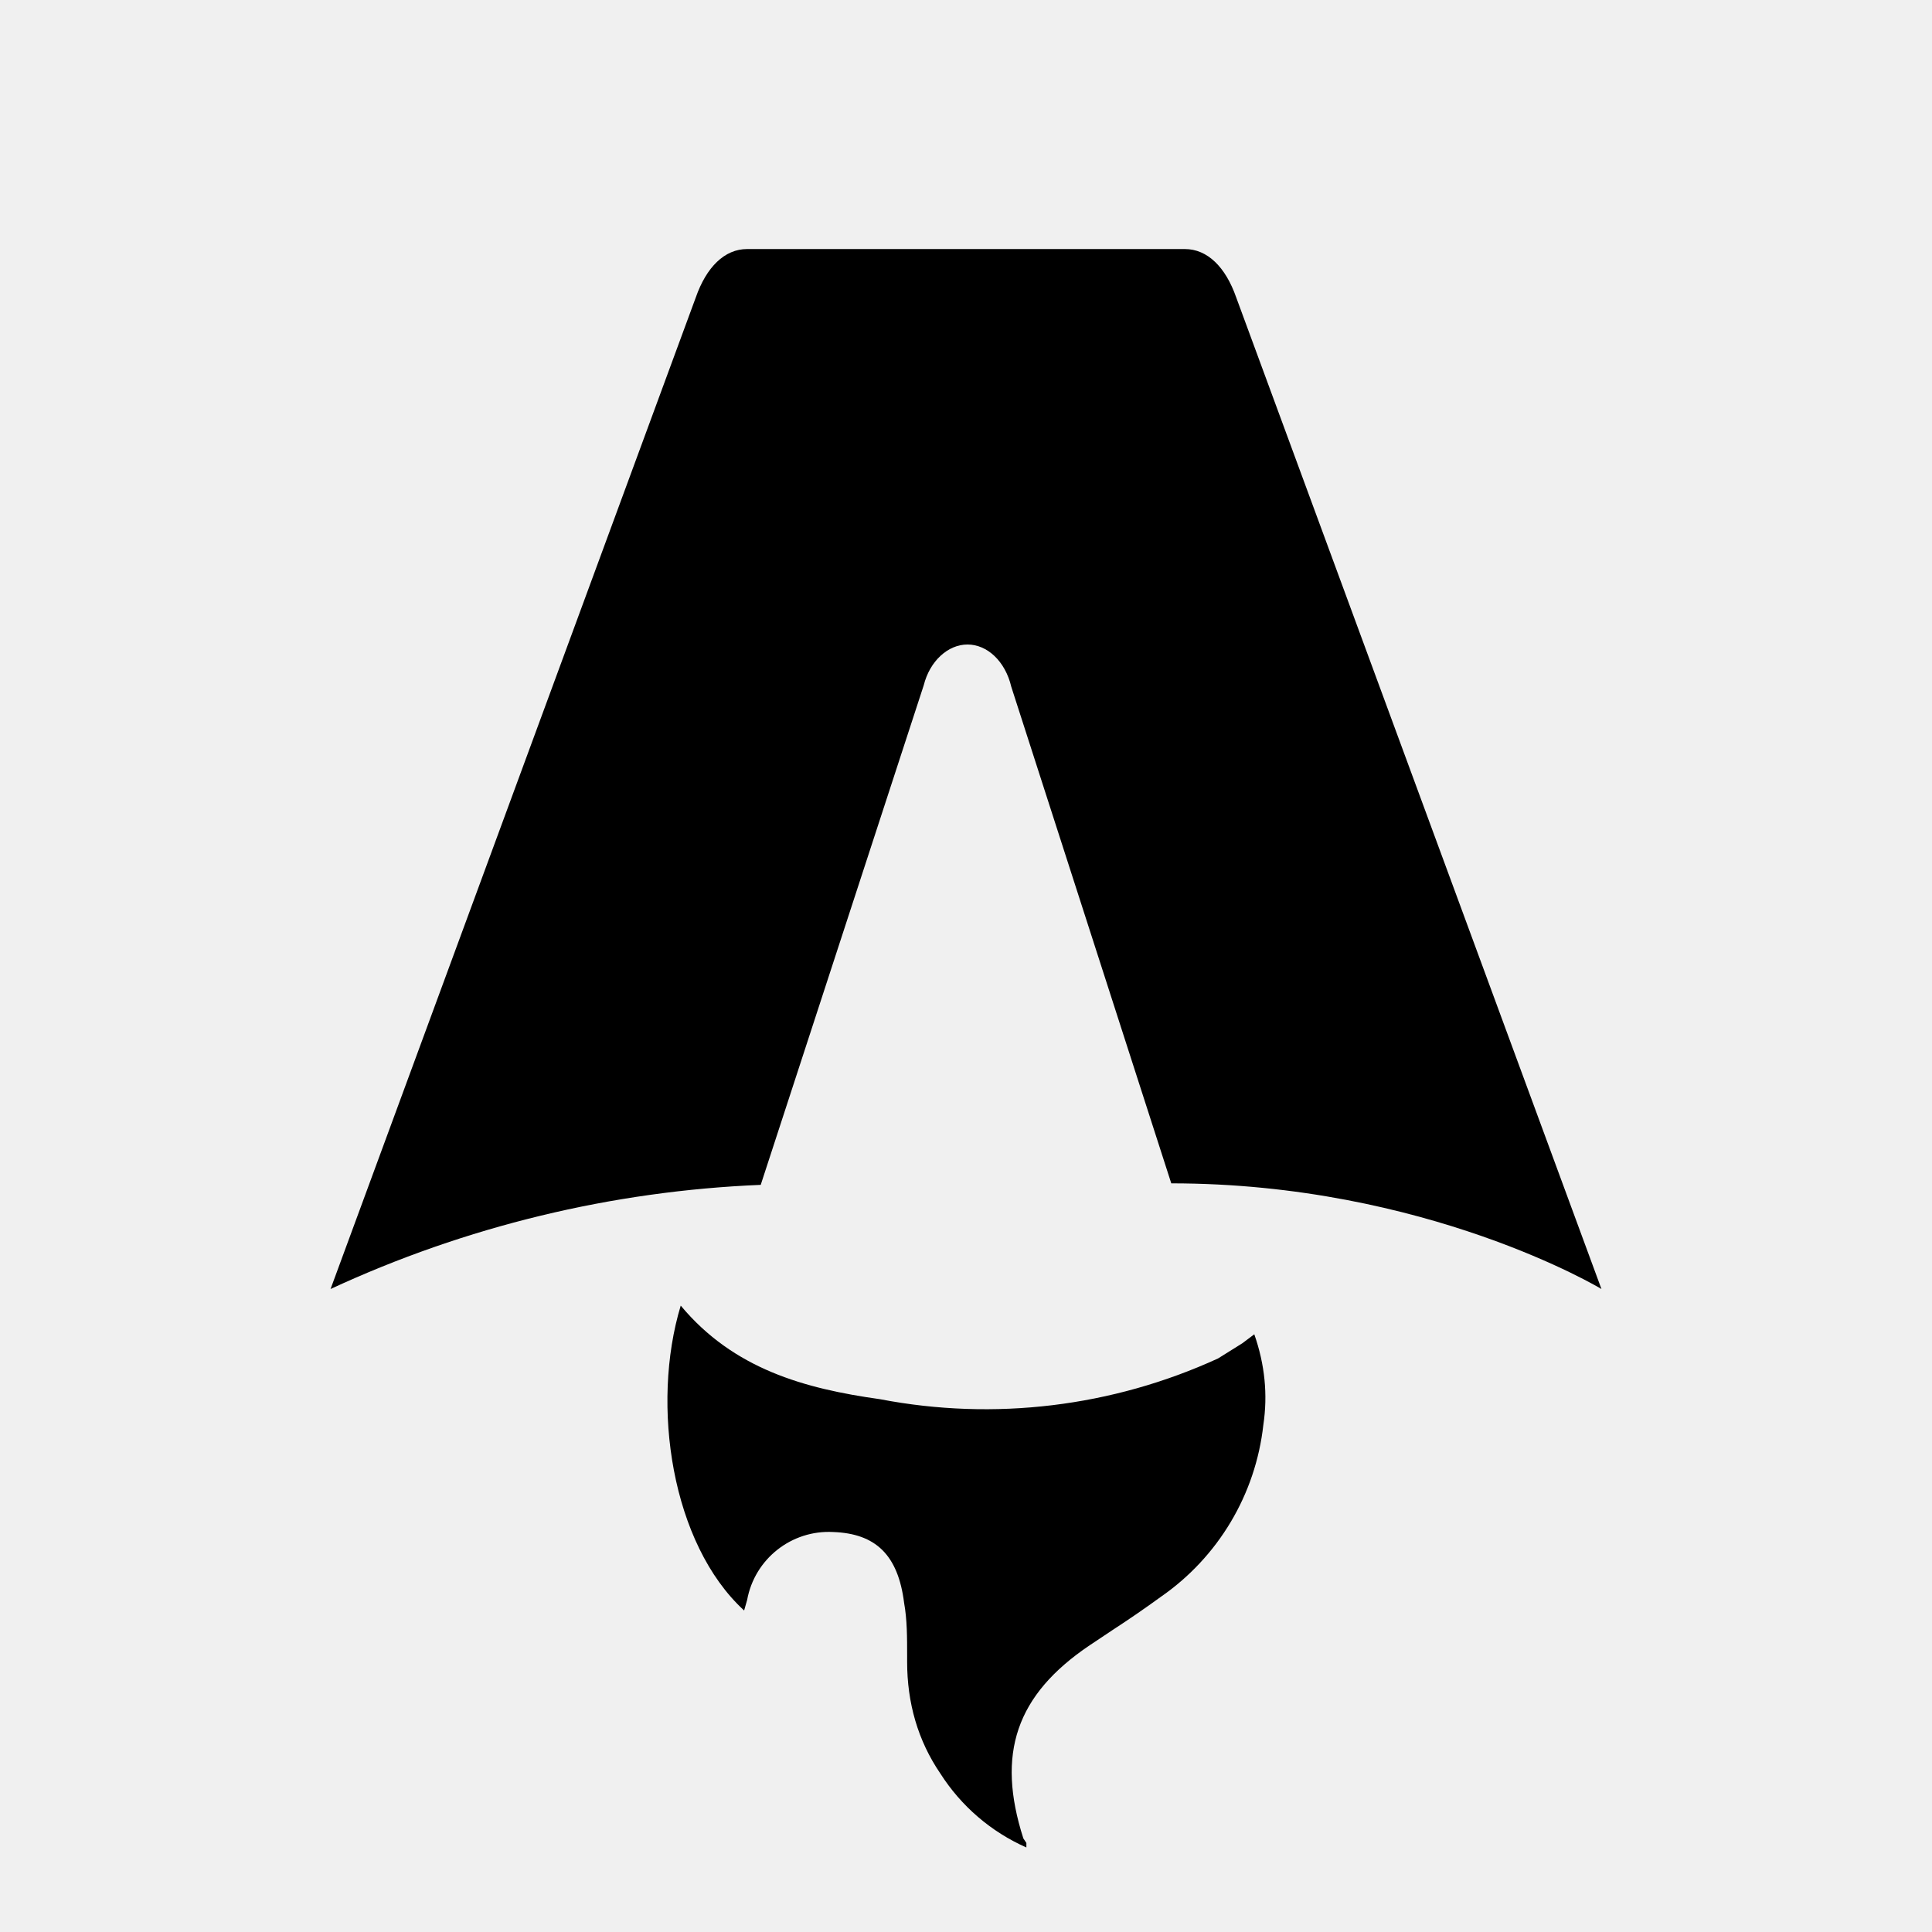
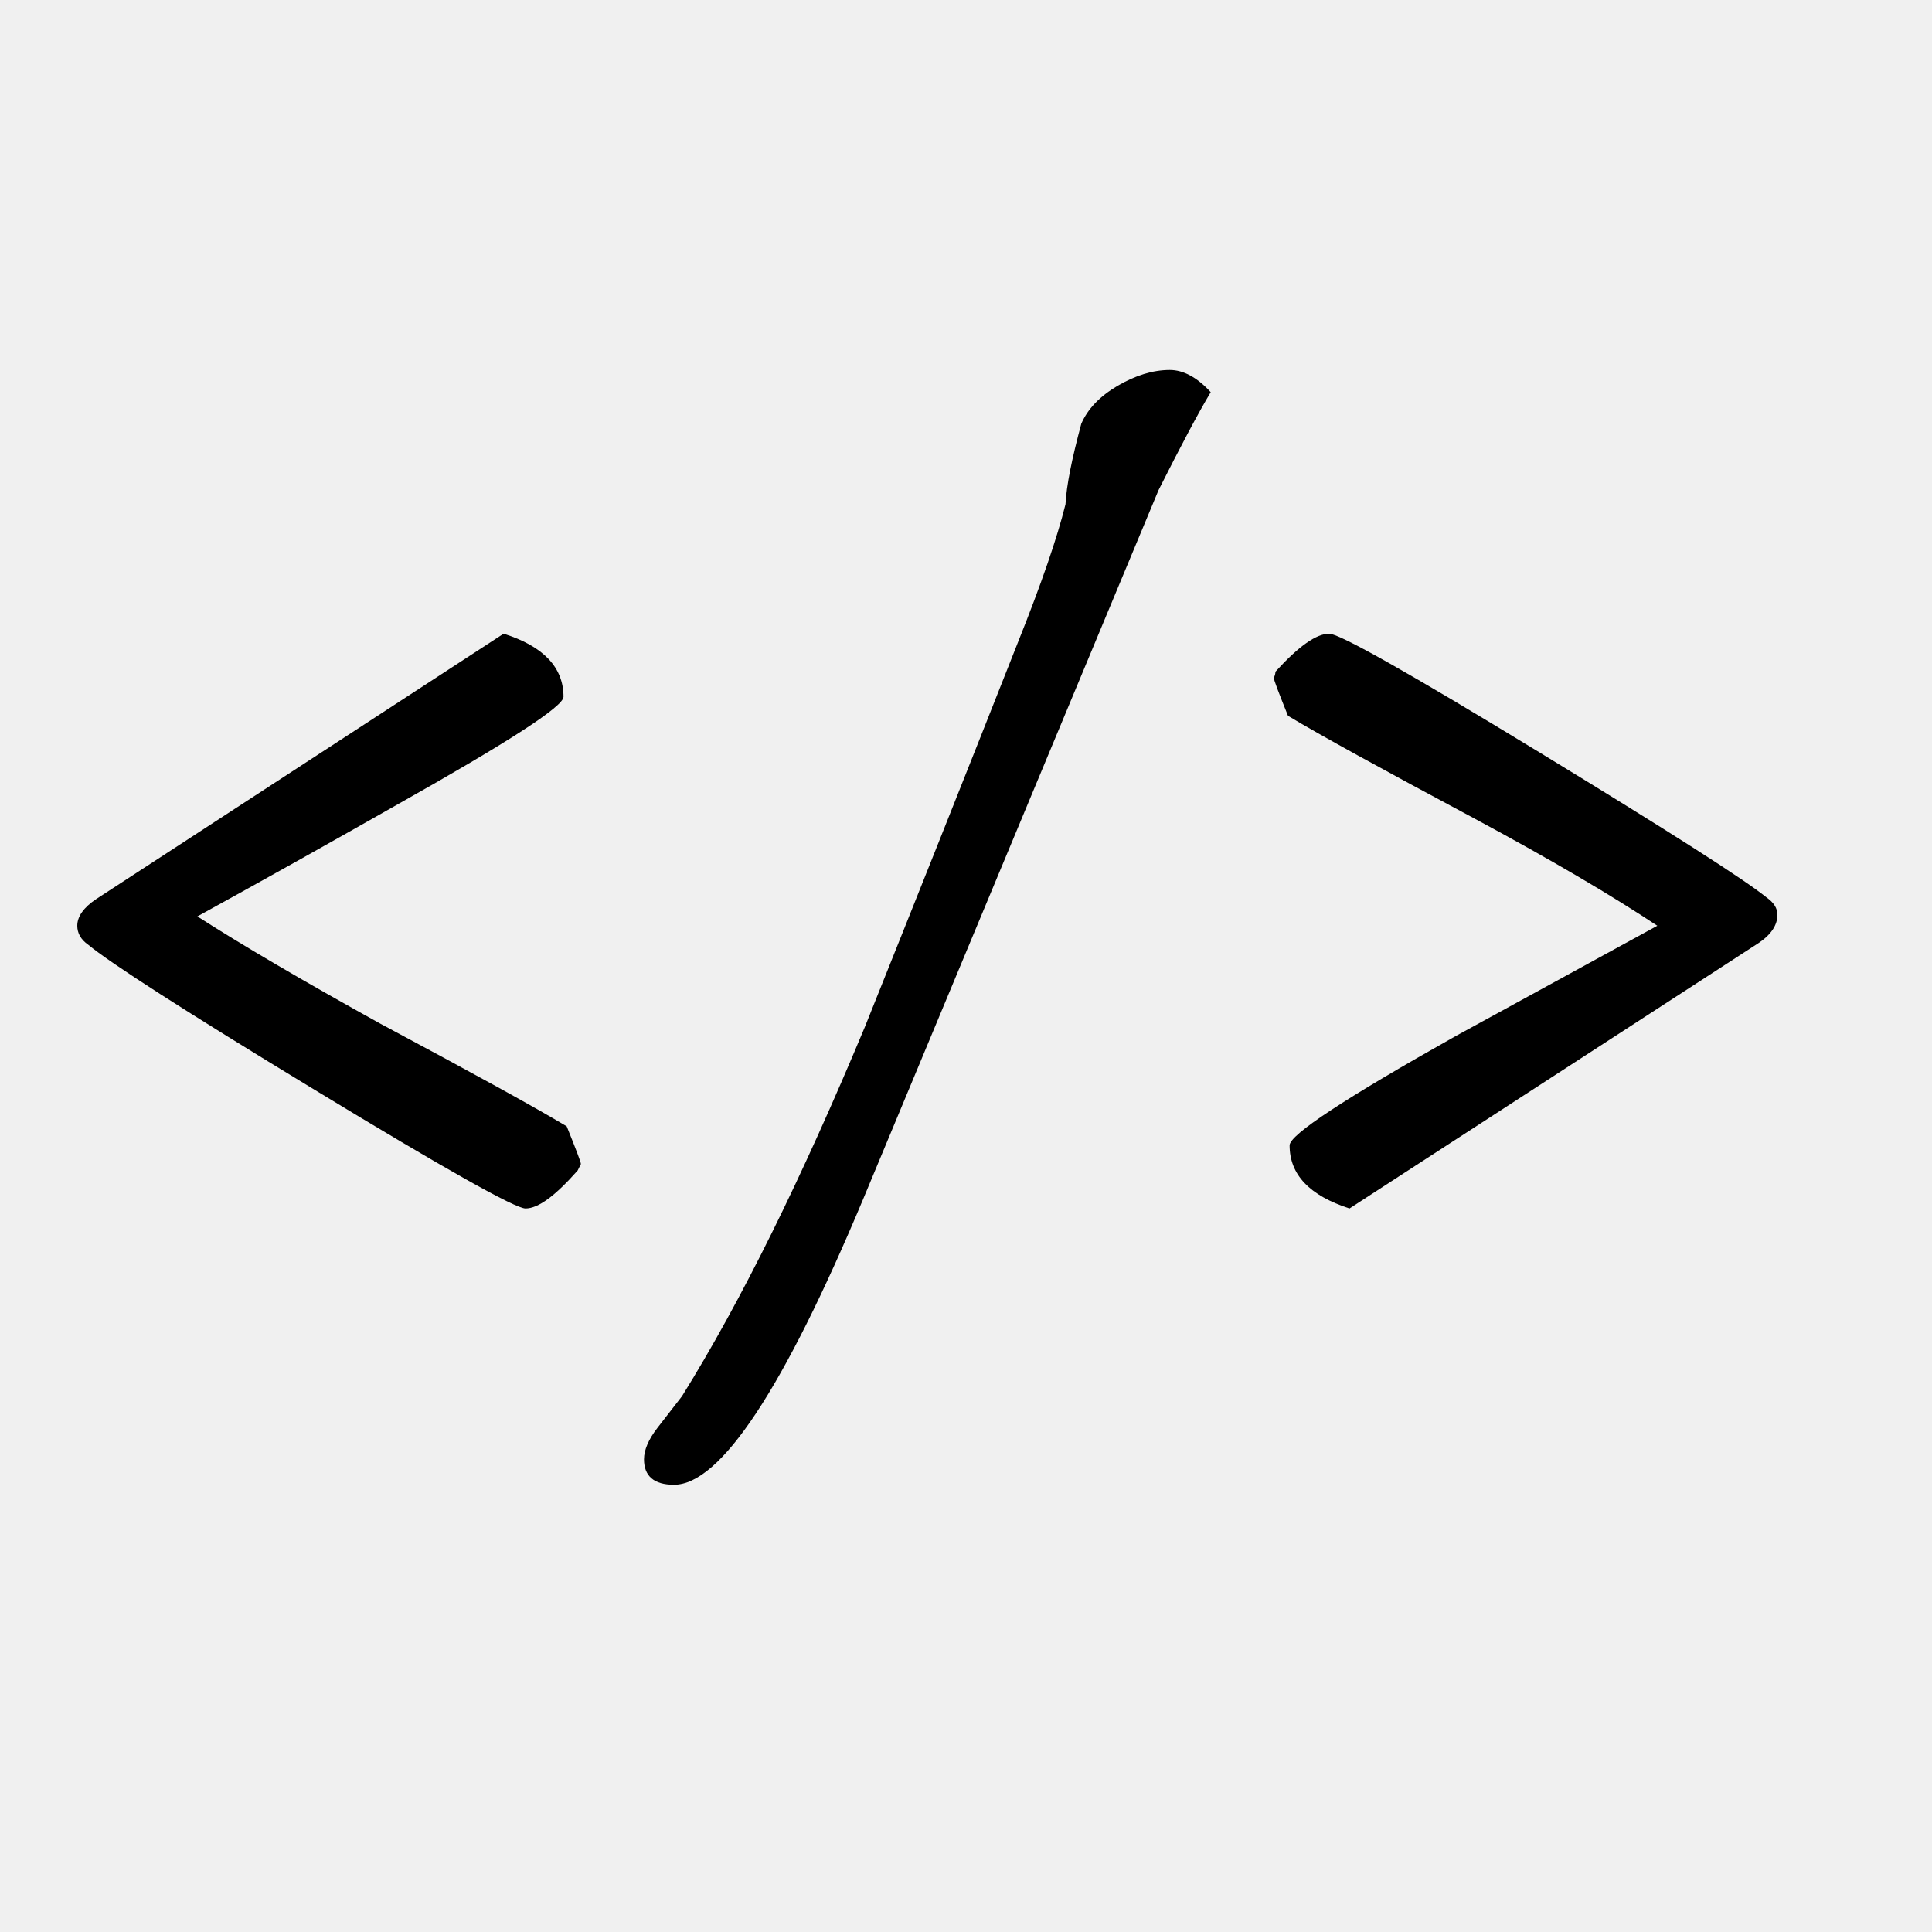
- <svg xmlns="http://www.w3.org/2000/svg" fill="none" viewBox="0 0 128 128">
-   <path d="M50.4 78.5a75.1 75.1 0 0 0-28.5 6.9l24.2-65.7c.7-2 1.9-3.2 3.4-3.2h29c1.5 0 2.7 1.2 3.4 3.2l24.2 65.7s-11.6-7-28.5-7L67 45.5c-.4-1.7-1.6-2.8-2.9-2.8-1.3 0-2.5 1.1-2.9 2.7L50.4 78.5Zm-1.1 28.2Zm-4.2-20.2c-2 6.6-.6 15.8 4.2 20.2a17.5 17.5 0 0 1 .2-.7 5.5 5.5 0 0 1 5.7-4.5c2.8.1 4.3 1.5 4.7 4.7.2 1.1.2 2.3.2 3.5v.4c0 2.7.7 5.2 2.2 7.4a13 13 0 0 0 5.7 4.9v-.3l-.2-.3c-1.8-5.6-.5-9.5 4.4-12.8l1.5-1a73 73 0 0 0 3.2-2.2 16 16 0 0 0 6.8-11.4c.3-2 .1-4-.6-6l-.8.6-1.6 1a37 37 0 0 1-22.4 2.7c-5-.7-9.7-2-13.2-6.2Z" />
+ <svg xmlns="http://www.w3.org/2000/svg" fill="none" viewBox="0 0 6 6">
+   <path d="M5.52,2.841c-0,0.032 -0.02,0.062 -0.059,0.088l-1.27,0.824c-0.124,-0.04 -0.186,-0.105 -0.186,-0.196c0,-0.033 0.172,-0.146 0.515,-0.339l0.627,-0.343c-0.137,-0.091 -0.326,-0.203 -0.568,-0.333c-0.288,-0.154 -0.481,-0.26 -0.579,-0.319c-0.029,-0.072 -0.044,-0.111 -0.044,-0.118c0.003,-0.006 0.005,-0.013 0.005,-0.019c0.072,-0.079 0.127,-0.118 0.167,-0.118c0.032,0 0.25,0.123 0.652,0.368c0.402,0.245 0.637,0.395 0.706,0.451c0.023,0.016 0.034,0.034 0.034,0.054Z" />
+   <path d="M3.76,1.218c-0.039,0.065 -0.093,0.167 -0.162,0.304l-0.917,2.201c-0.248,0.592 -0.444,0.888 -0.588,0.888c-0.062,-0 -0.093,-0.027 -0.093,-0.079c0,-0.029 0.014,-0.062 0.042,-0.098l0.076,-0.098c0.183,-0.294 0.372,-0.677 0.568,-1.147c0.16,-0.399 0.319,-0.798 0.476,-1.196c0.072,-0.18 0.121,-0.322 0.147,-0.427c0.003,-0.059 0.02,-0.142 0.049,-0.25c0.02,-0.046 0.057,-0.085 0.113,-0.118c0.055,-0.032 0.109,-0.049 0.162,-0.049c0.042,0 0.085,0.023 0.127,0.069Z" />
+   <path d="M1.804,3.615l-0.01,0.02c-0.069,0.078 -0.122,0.118 -0.162,0.118c-0.032,-0 -0.251,-0.123 -0.654,-0.368c-0.404,-0.245 -0.638,-0.396 -0.704,-0.451c-0.023,-0.016 -0.034,-0.036 -0.034,-0.059c-0,-0.029 0.02,-0.057 0.059,-0.083l1.265,-0.824c0.124,0.039 0.186,0.105 0.186,0.196c-0,0.03 -0.172,0.141 -0.515,0.334c-0.206,0.117 -0.413,0.233 -0.622,0.348c0.137,0.088 0.326,0.199 0.568,0.333c0.288,0.154 0.481,0.26 0.579,0.319c0.029,0.072 0.044,0.111 0.044,0.117Z" />
  <style>
        path { fill: #000; }
        @media (prefers-color-scheme: dark) {
            path { fill: #FFF; }
        }
    </style>
</svg>
